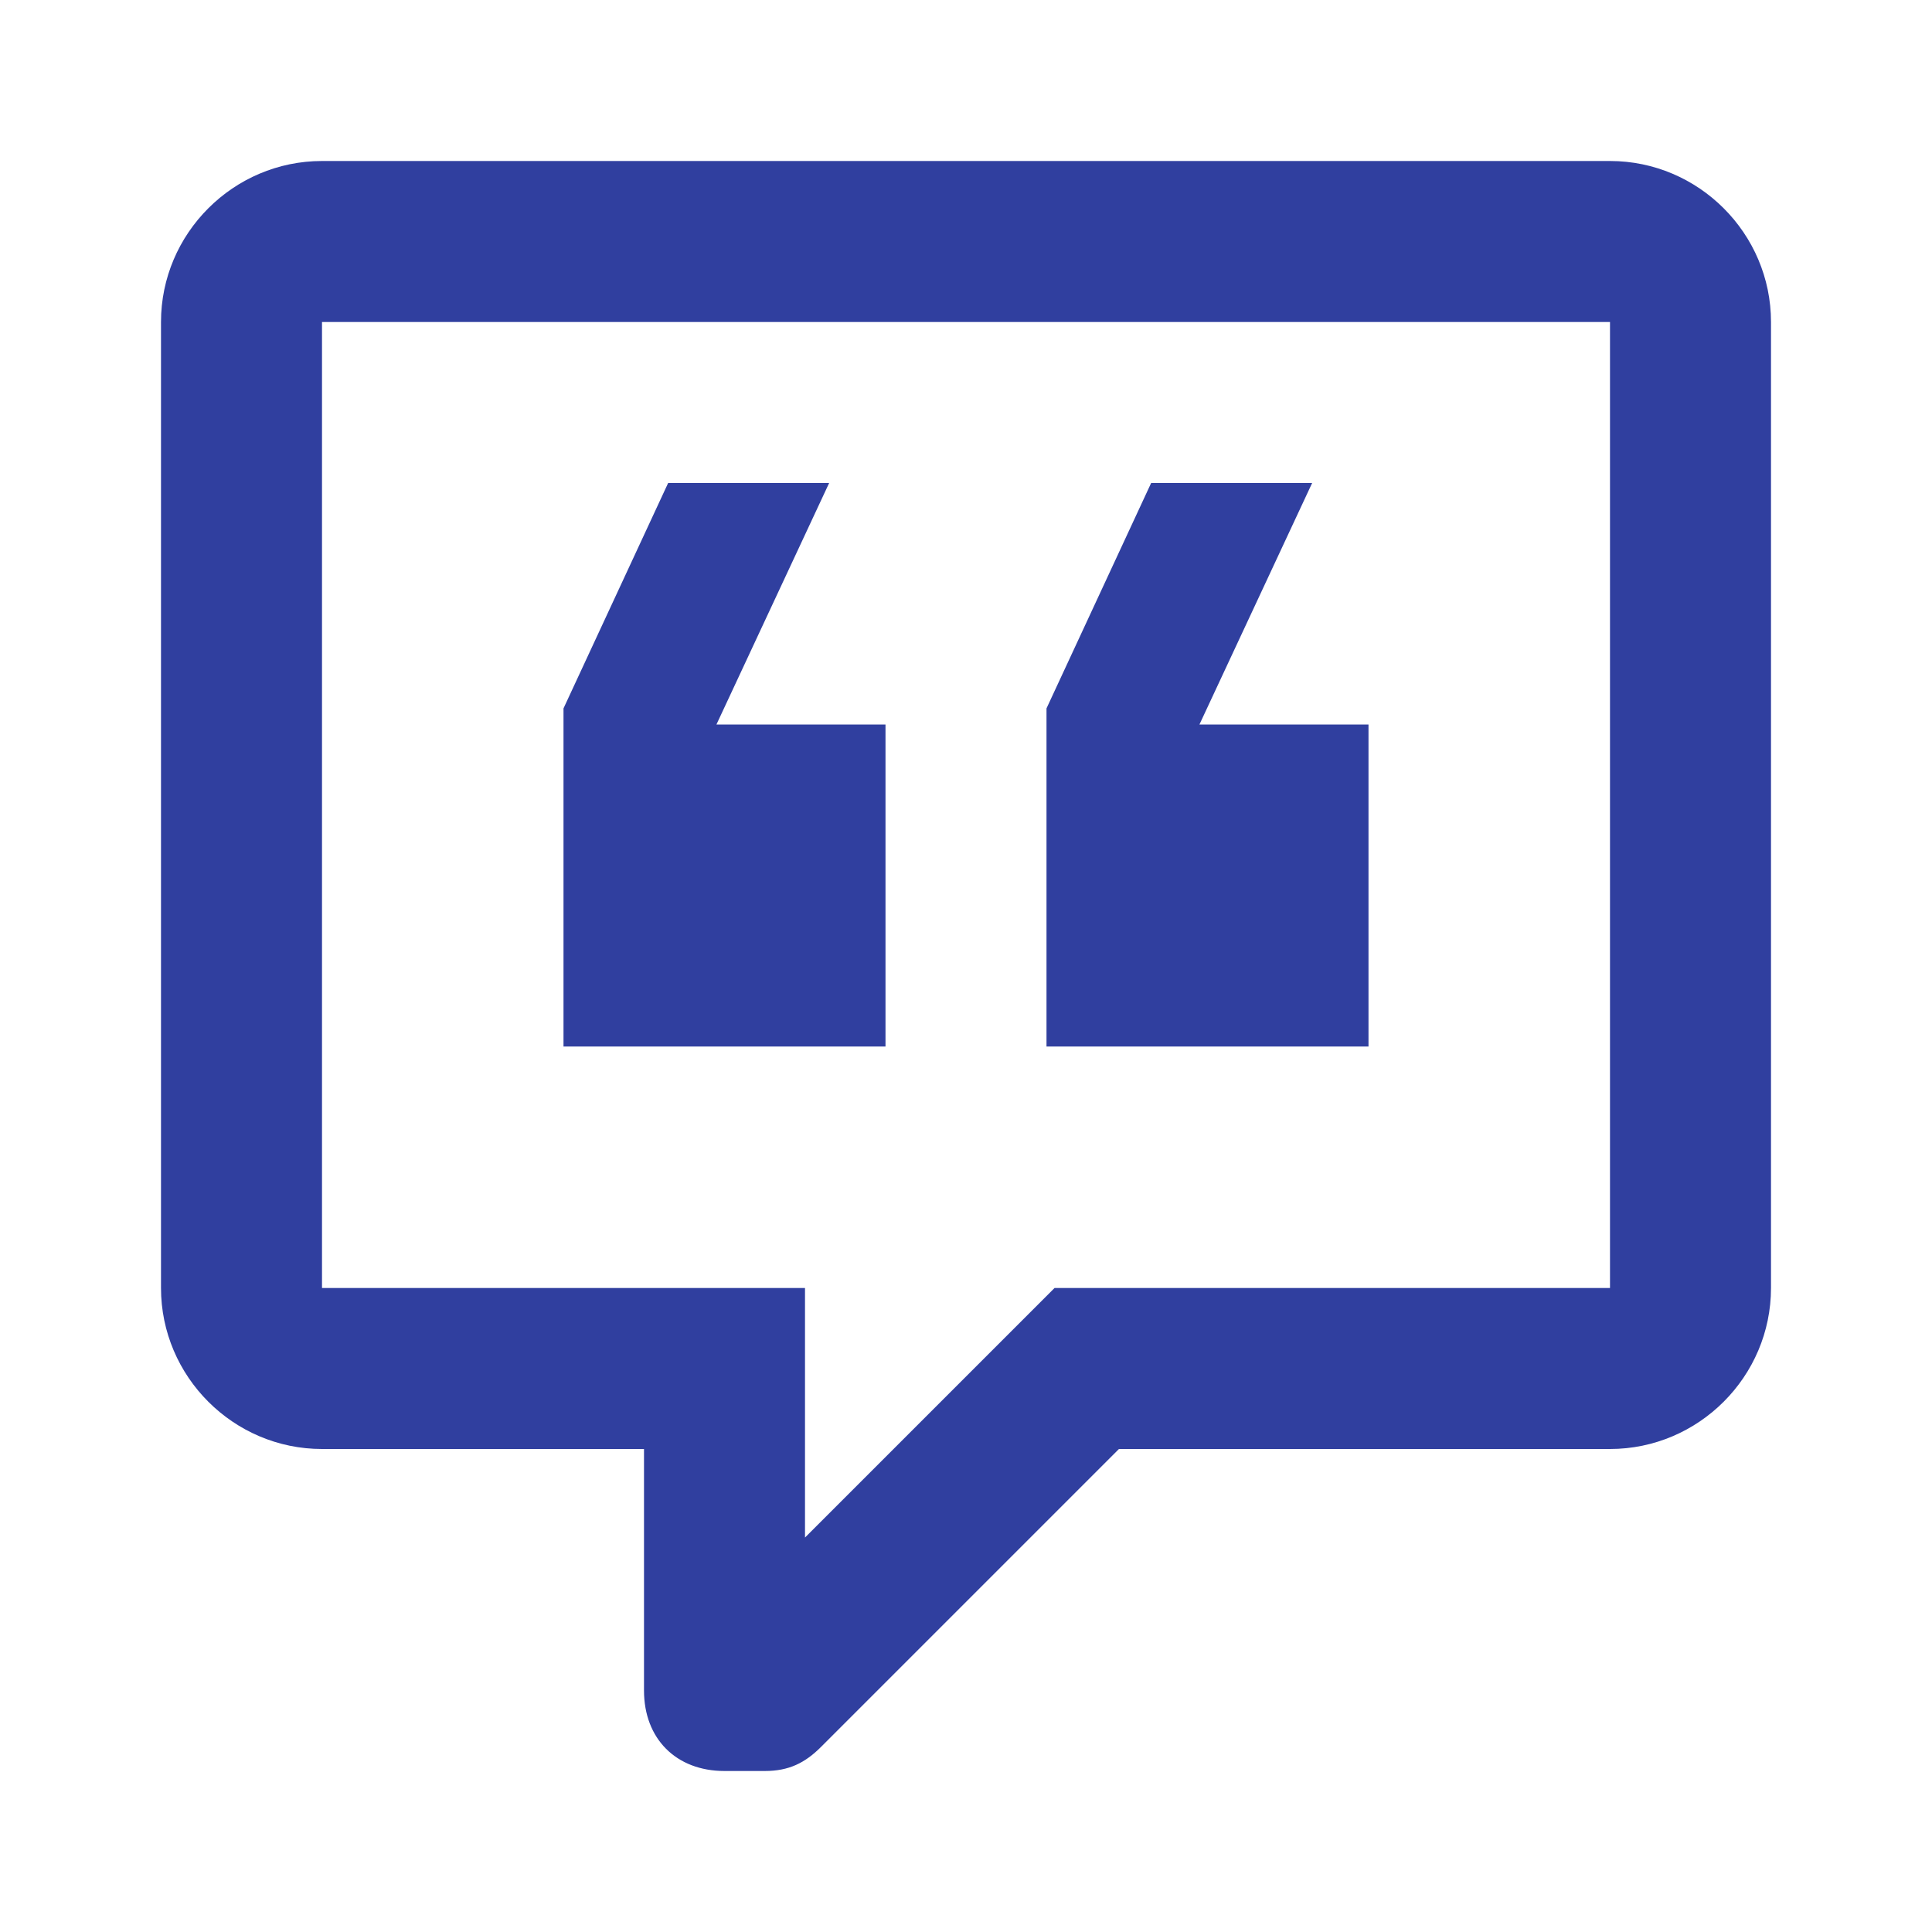
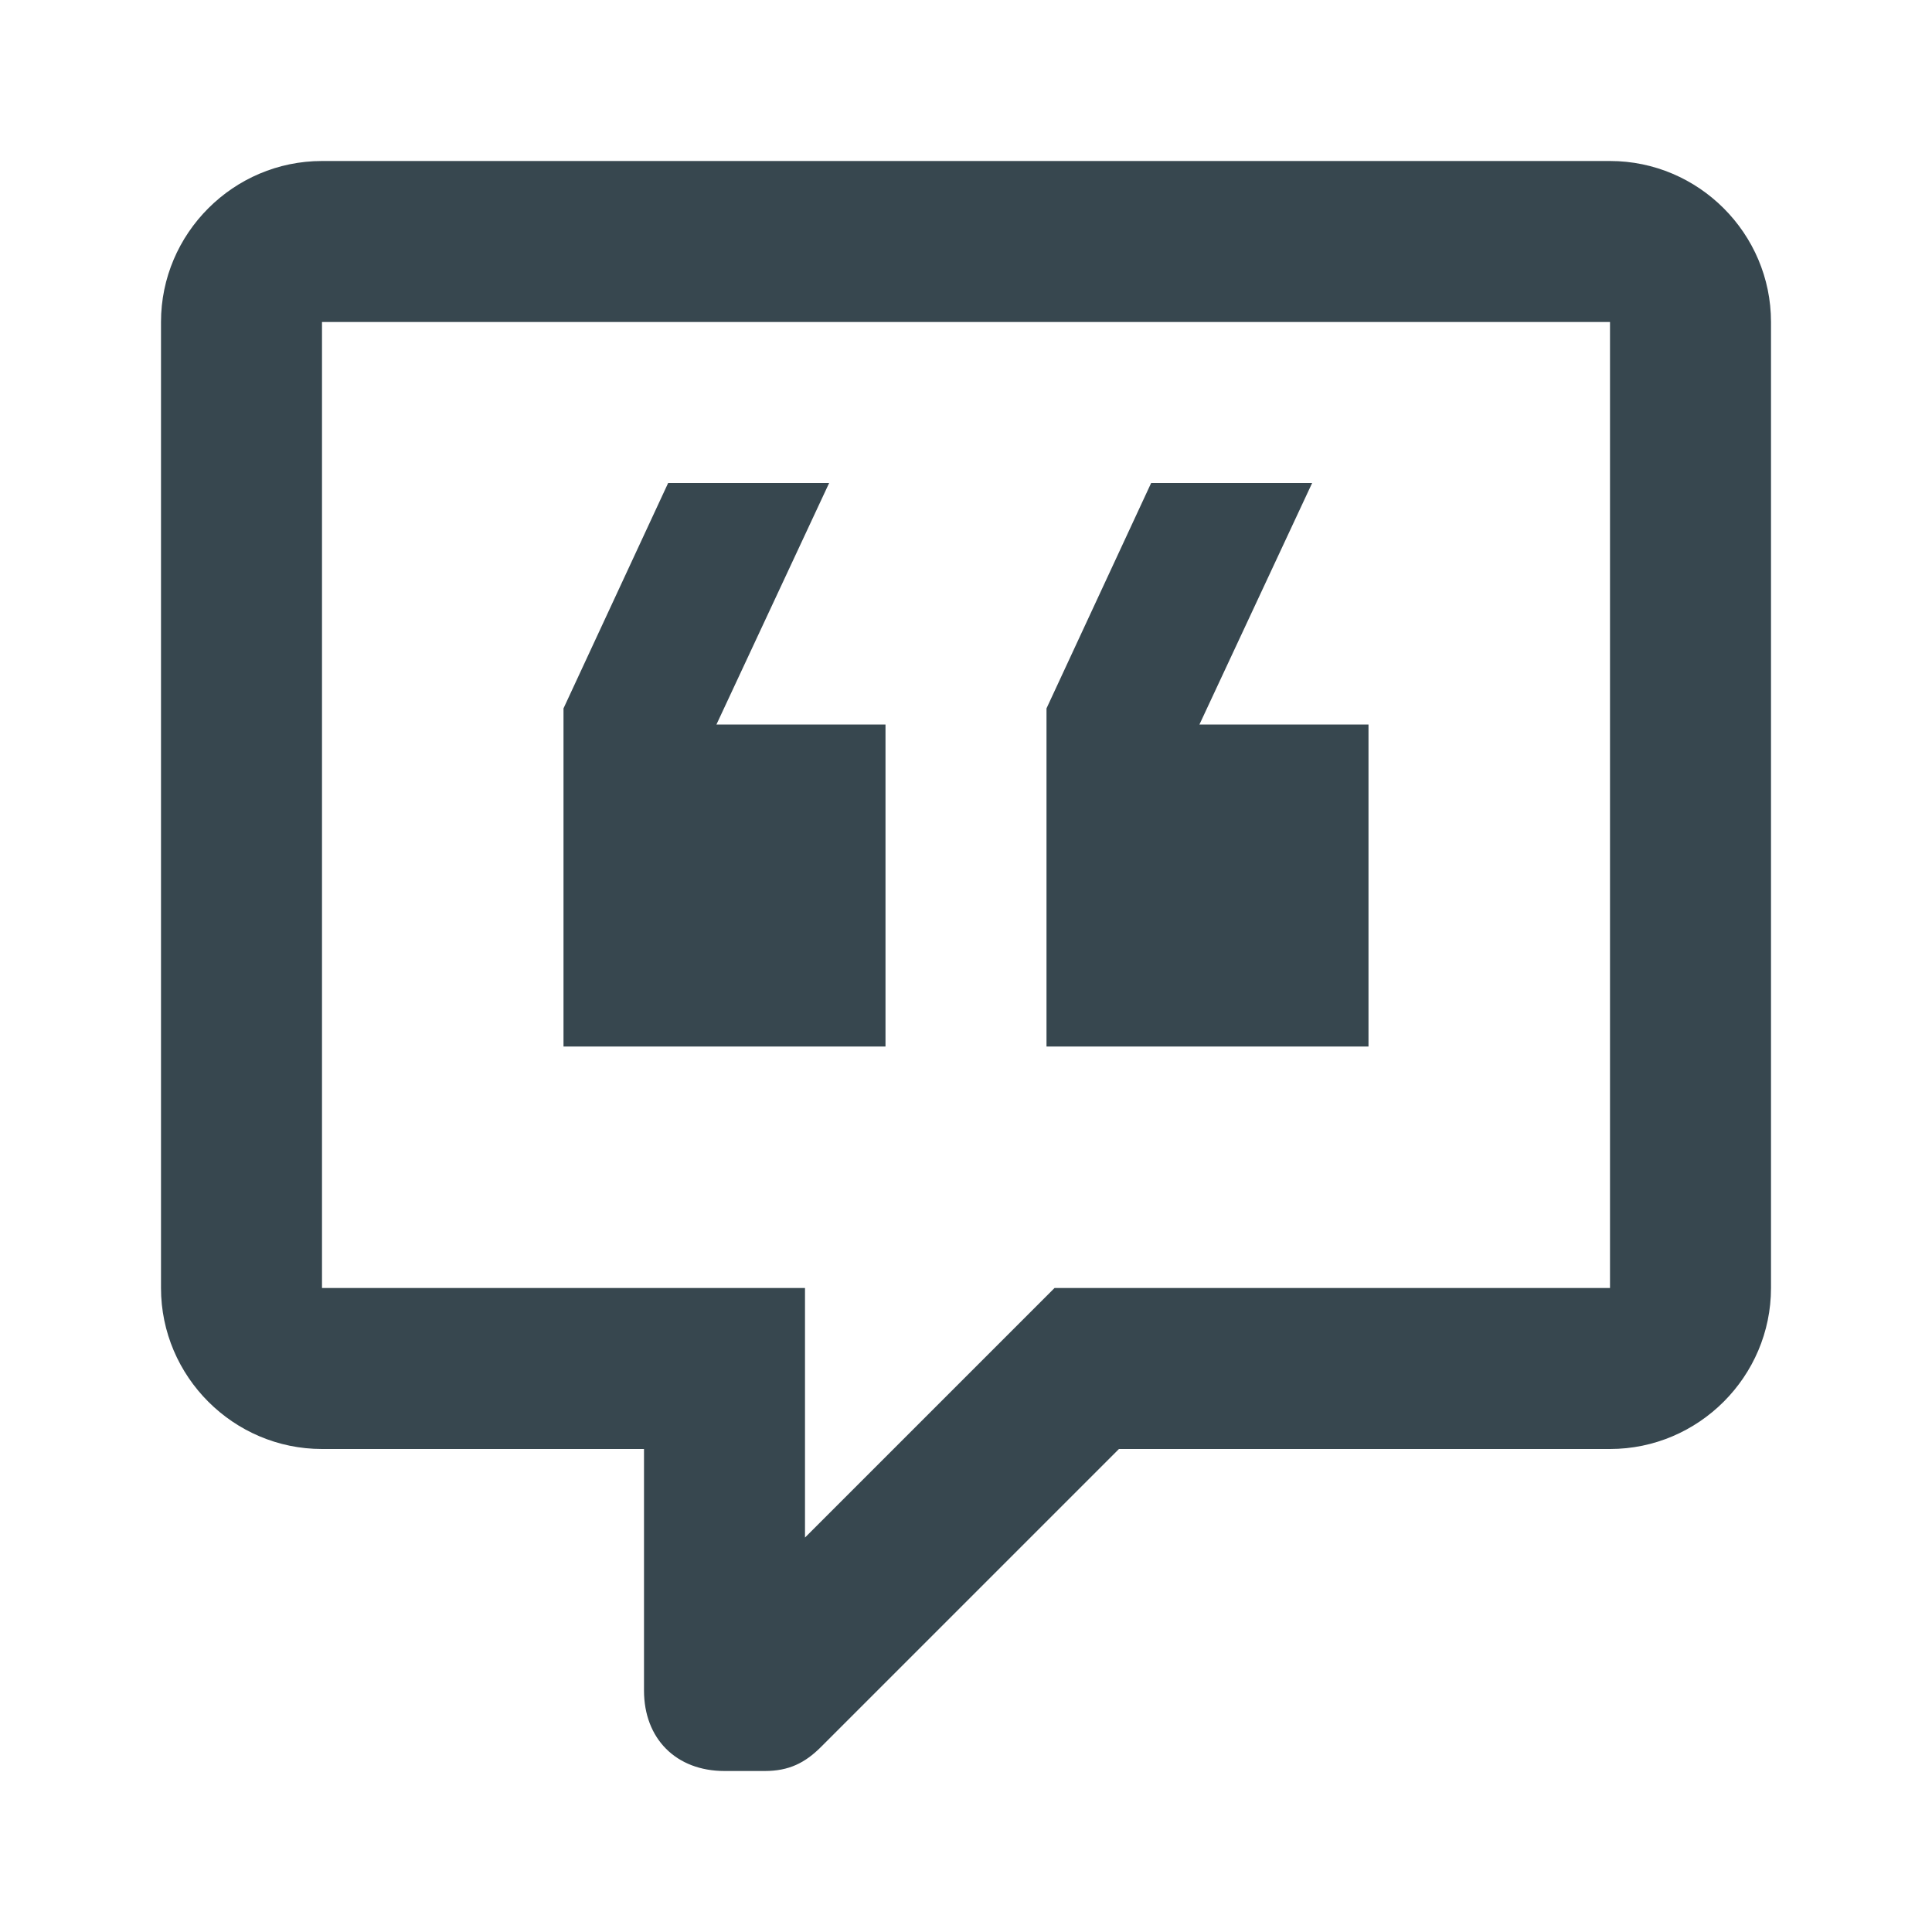
<svg xmlns="http://www.w3.org/2000/svg" viewBox="0 0 24 24">
-   <path d="M9 22C8.4 22 8 21.6 8 21V18H4C2.9 18 2 17.1 2 16V4C2 2.9 2.9 2 4 2H20C21.1 2 22 2.9 22 4V16C22 17.1 21.1 18 20 18H13.9L10.2 21.7C10 21.9 9.8 22 9.5 22H9M10 16V19.1L13.1 16H20V4H4V16H10M16.3 6L14.9 9H17V13H13V8.8L14.3 6H16.3M10.3 6L8.9 9H11V13H7V8.8L8.3 6H10.3Z" style="fill:#303F9F" />
+   <path d="M9 22C8.4 22 8 21.6 8 21V18H4C2.9 18 2 17.1 2 16V4C2 2.9 2.9 2 4 2H20C21.1 2 22 2.9 22 4V16C22 17.1 21.1 18 20 18H13.9L10.2 21.7C10 21.9 9.8 22 9.5 22H9M10 16V19.1L13.1 16H20V4H4V16H10M16.3 6L14.9 9H17V13H13V8.8L14.3 6H16.3M10.3 6L8.9 9H11V13H7V8.8L8.3 6H10.3Z" style="fill:#37474F" />
</svg>
